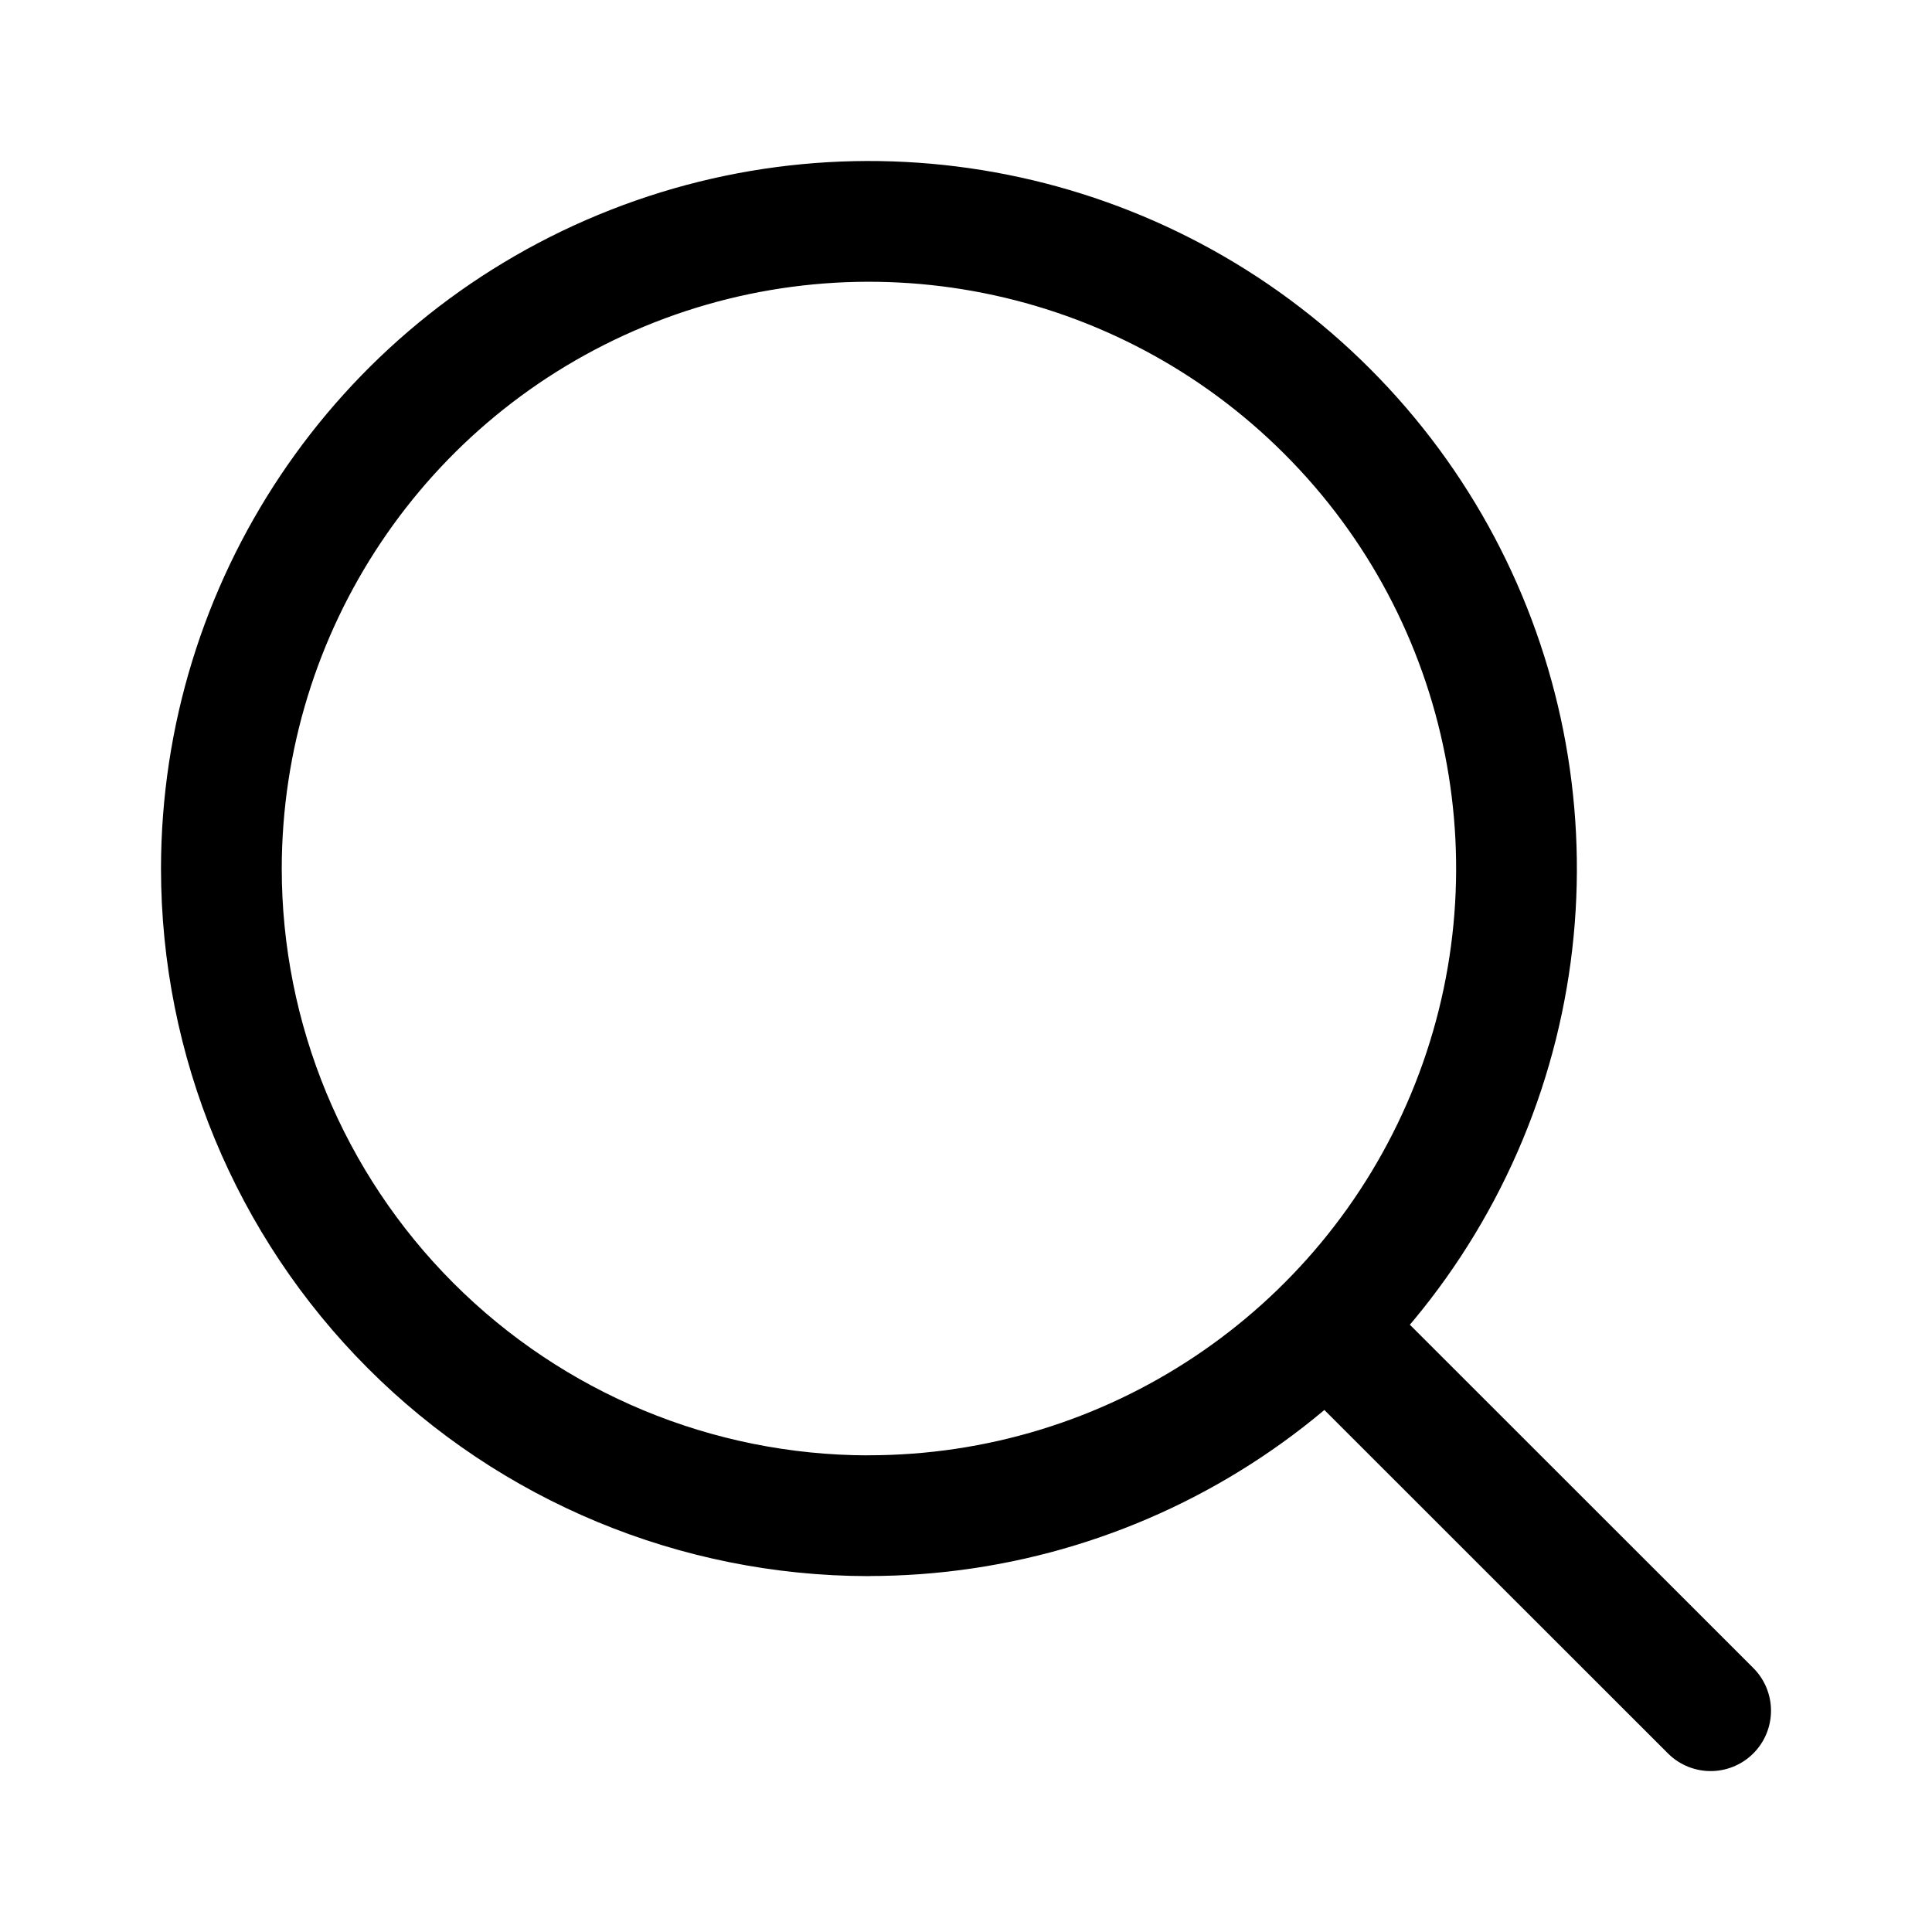
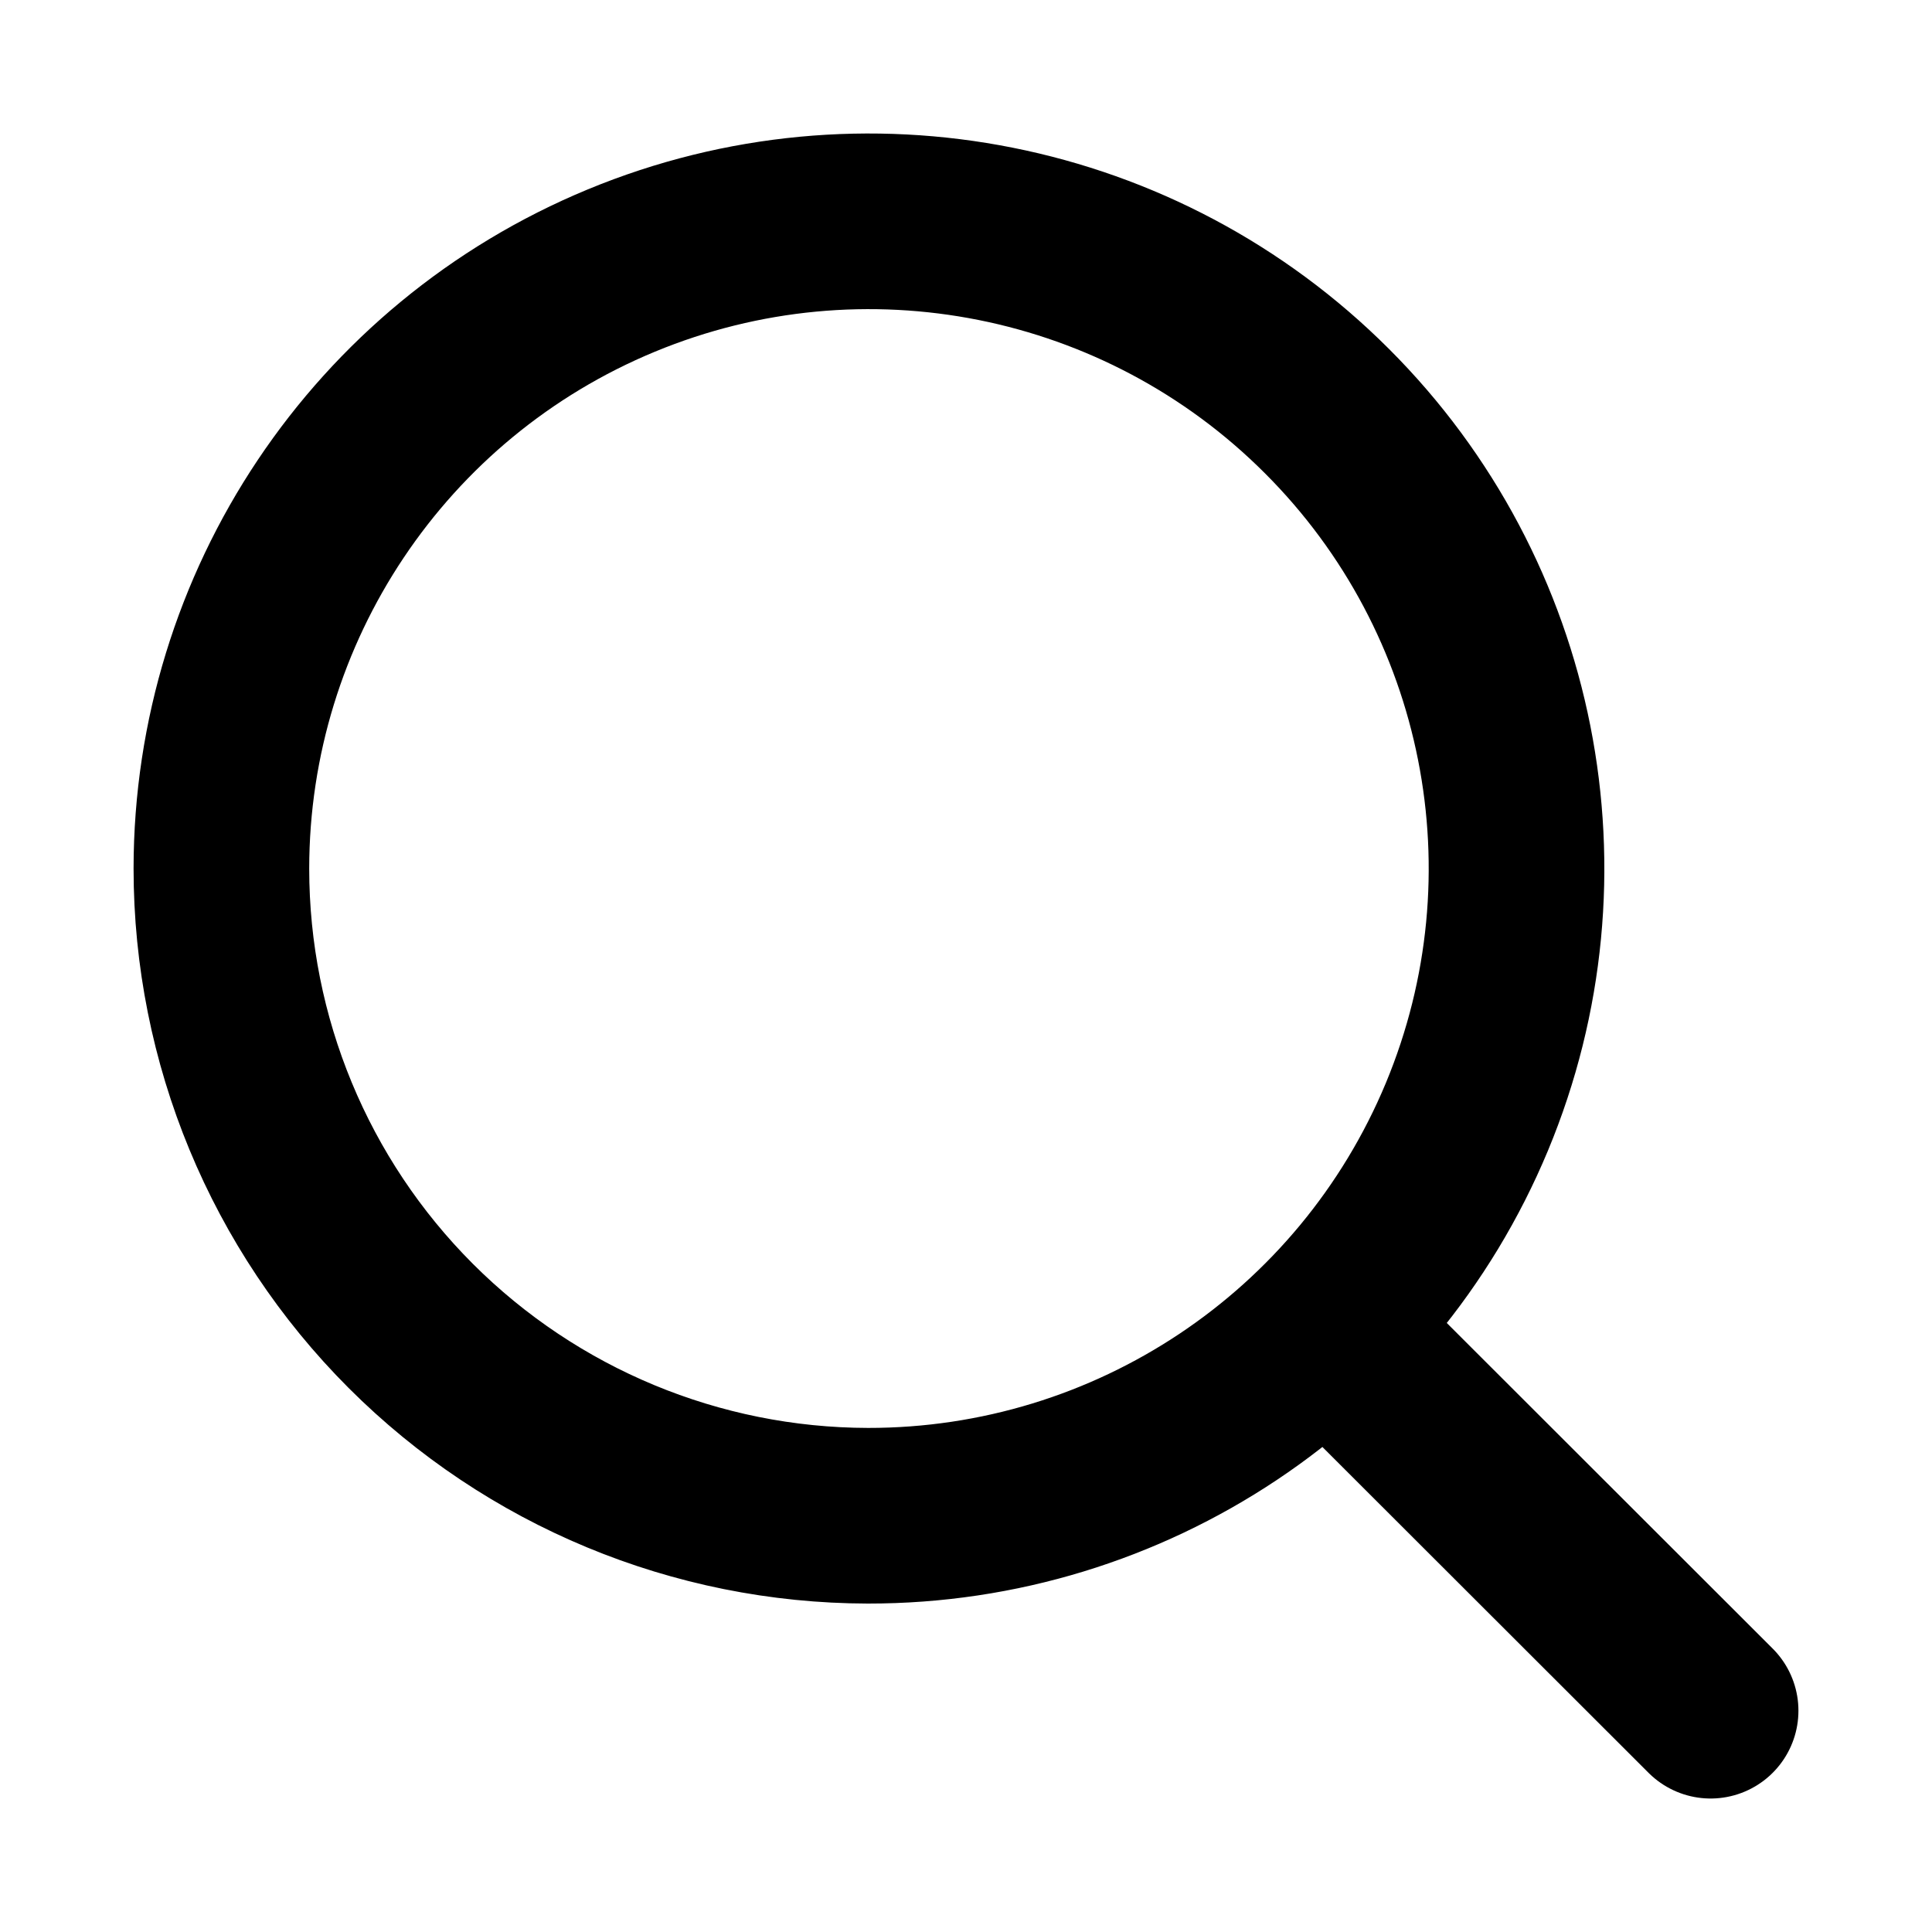
- <svg xmlns="http://www.w3.org/2000/svg" width="24" height="24" fill="none" viewBox="0 0 24 24">
-   <path stroke="currentColor" stroke-linecap="round" stroke-linejoin="round" stroke-width="1.5" d="M10.783 18.828a8.05 8.05 0 0 0 7.439-4.955 8.03 8.03 0 0 0-1.737-8.765 8.045 8.045 0 0 0-13.735 5.68c0 2.131.846 4.174 2.352 5.681a8.05 8.05 0 0 0 5.68 2.36m5.706-2.338 4.762 4.76" />
+ <svg xmlns="http://www.w3.org/2000/svg" width="22" height="22" fill="none" viewBox="0 0 22 22">
+   <path stroke="currentColor" stroke-linecap="round" stroke-linejoin="round" stroke-width="2" d="M9.884 17.26a7.38 7.38 0 0 0 6.82-4.543 7.362 7.362 0 0 0-1.593-8.035A7.374 7.374 0 0 0 2.521 9.89c0 1.954.775 3.826 2.156 5.208a7.38 7.38 0 0 0 5.206 2.162m5.23-2.142 4.366 4.362" />
</svg>
